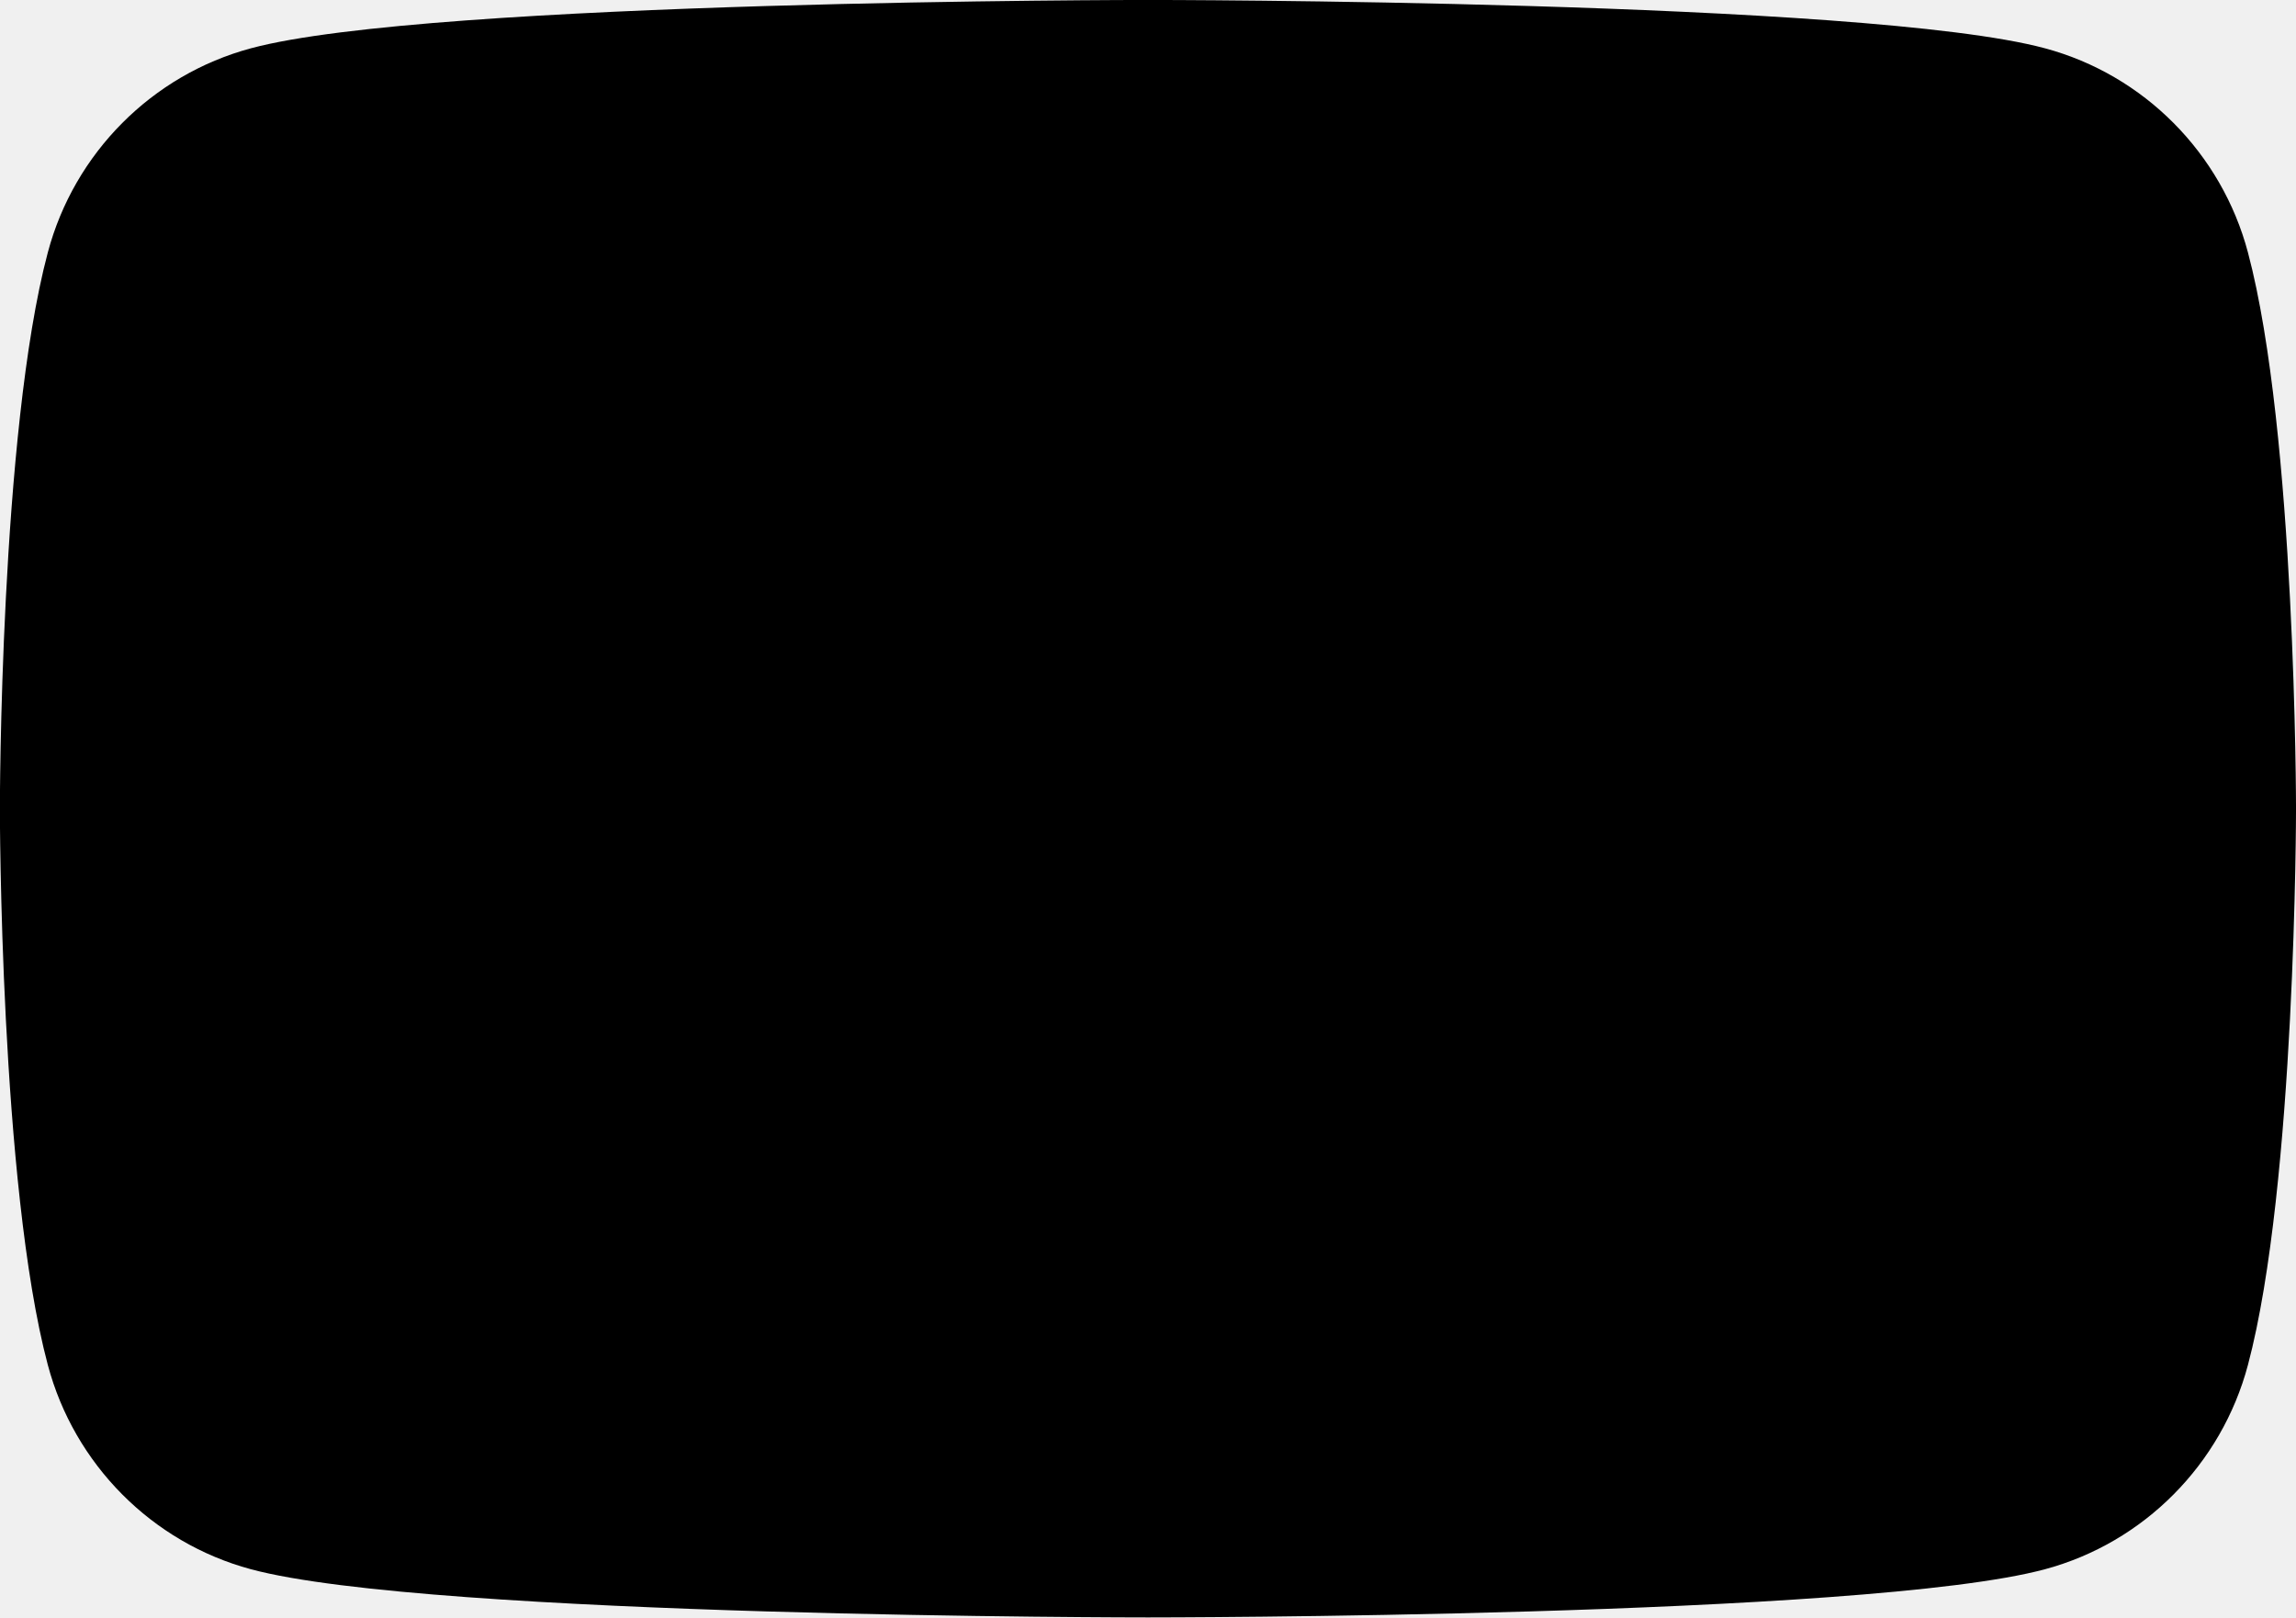
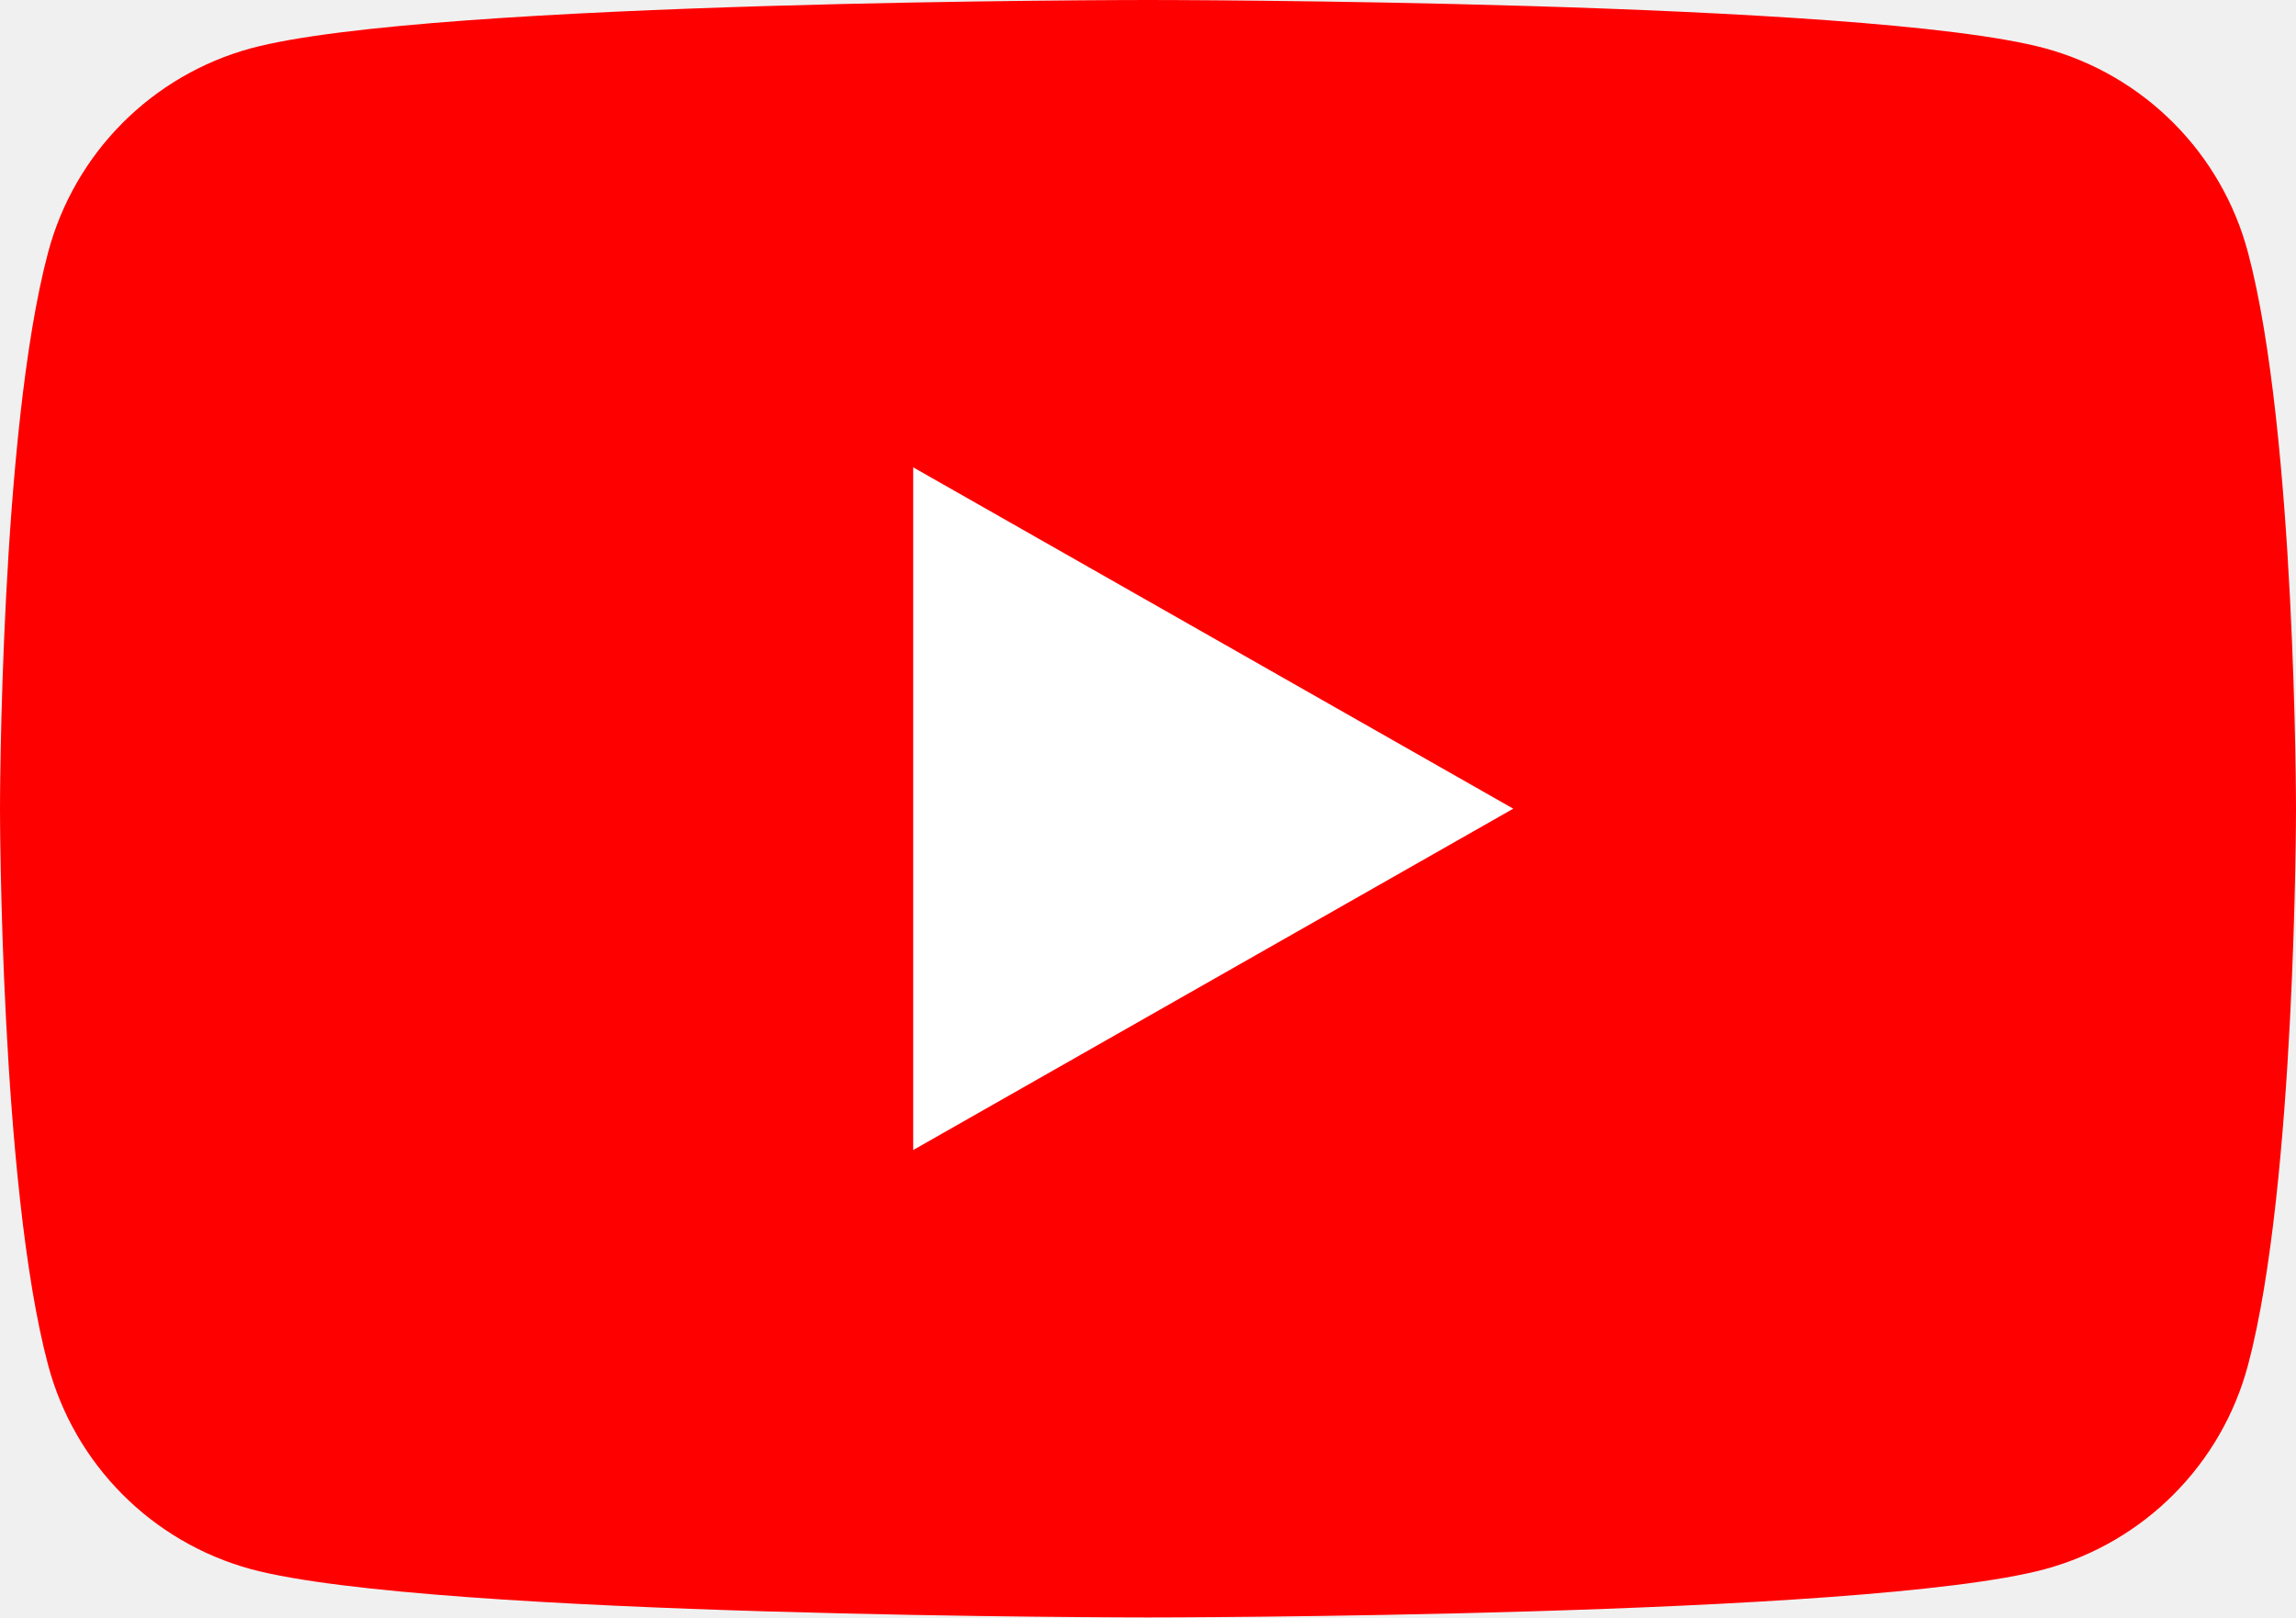
- <svg xmlns="http://www.w3.org/2000/svg" width="31.999" height="22.545">
-   <defs>
-     <clipPath clipPathUnits="userSpaceOnUse" id="prefix__a">
-       <path d="M0 192h192V0H0z" transform="translate(-180.322 -138.637)" />
-     </clipPath>
-     <clipPath clipPathUnits="userSpaceOnUse" id="prefix__b">
-       <path d="M0 192h192V0H0z" transform="translate(-78 -69.831)" />
-     </clipPath>
-   </defs>
-   <path clip-path="url(#prefix__a)" d="M-84.32 19.363s-55.037-.004-68.762-3.706c-7.573-2.037-13.542-8.03-15.566-15.652-3.677-13.814-3.674-42.647-3.674-42.647s-.003-28.82 3.674-42.636c2.024-7.621 7.993-13.625 15.566-15.663 13.725-3.7 68.761-3.695 68.761-3.695s55.038-.006 68.762 3.695c7.574 2.038 13.531 8.042 15.555 15.663 3.678 13.816 3.685 42.636 3.685 42.636S3.674-13.809-.004.005c-2.024 7.622-7.98 13.615-15.555 15.652-13.724 3.702-68.762 3.706-68.762 3.706z" transform="matrix(.18182 0 0 -.18182 31.33 3.52)" fill="red icc-color(sRGB-IEC61966-2,.1,1,0,0)" />
-   <path d="M0 0l46 26.168-46 26.17z" transform="matrix(.18182 0 0 -.18182 12.727 16.03)" clip-path="url(#prefix__b)" fill="#fff icc-color(sRGB-IEC61966-2,.1,1,1,1)" />
+ <svg xmlns="http://www.w3.org/2000/svg" viewBox="0 0 31.999 22.545">
+   <path d="M31.33 3.52A4.02 4.02 0 0 0 28.501.673C26 0 16 0 16 0S6 0 3.498.673A4.02 4.02 0 0 0 .67 3.52C0 6.033 0 11.273 0 11.273s0 5.24.67 7.752a4.02 4.02 0 0 0 2.828 2.847C6 22.545 16 22.545 16 22.545s10 0 12.501-.673a4.02 4.02 0 0 0 2.83-2.847c.668-2.513.668-7.752.668-7.752s0-5.24-.669-7.753" fill="red" />
+   <path d="m12.727 16.03 8.363-4.758-8.363-4.758z" fill="#fff" />
</svg>
